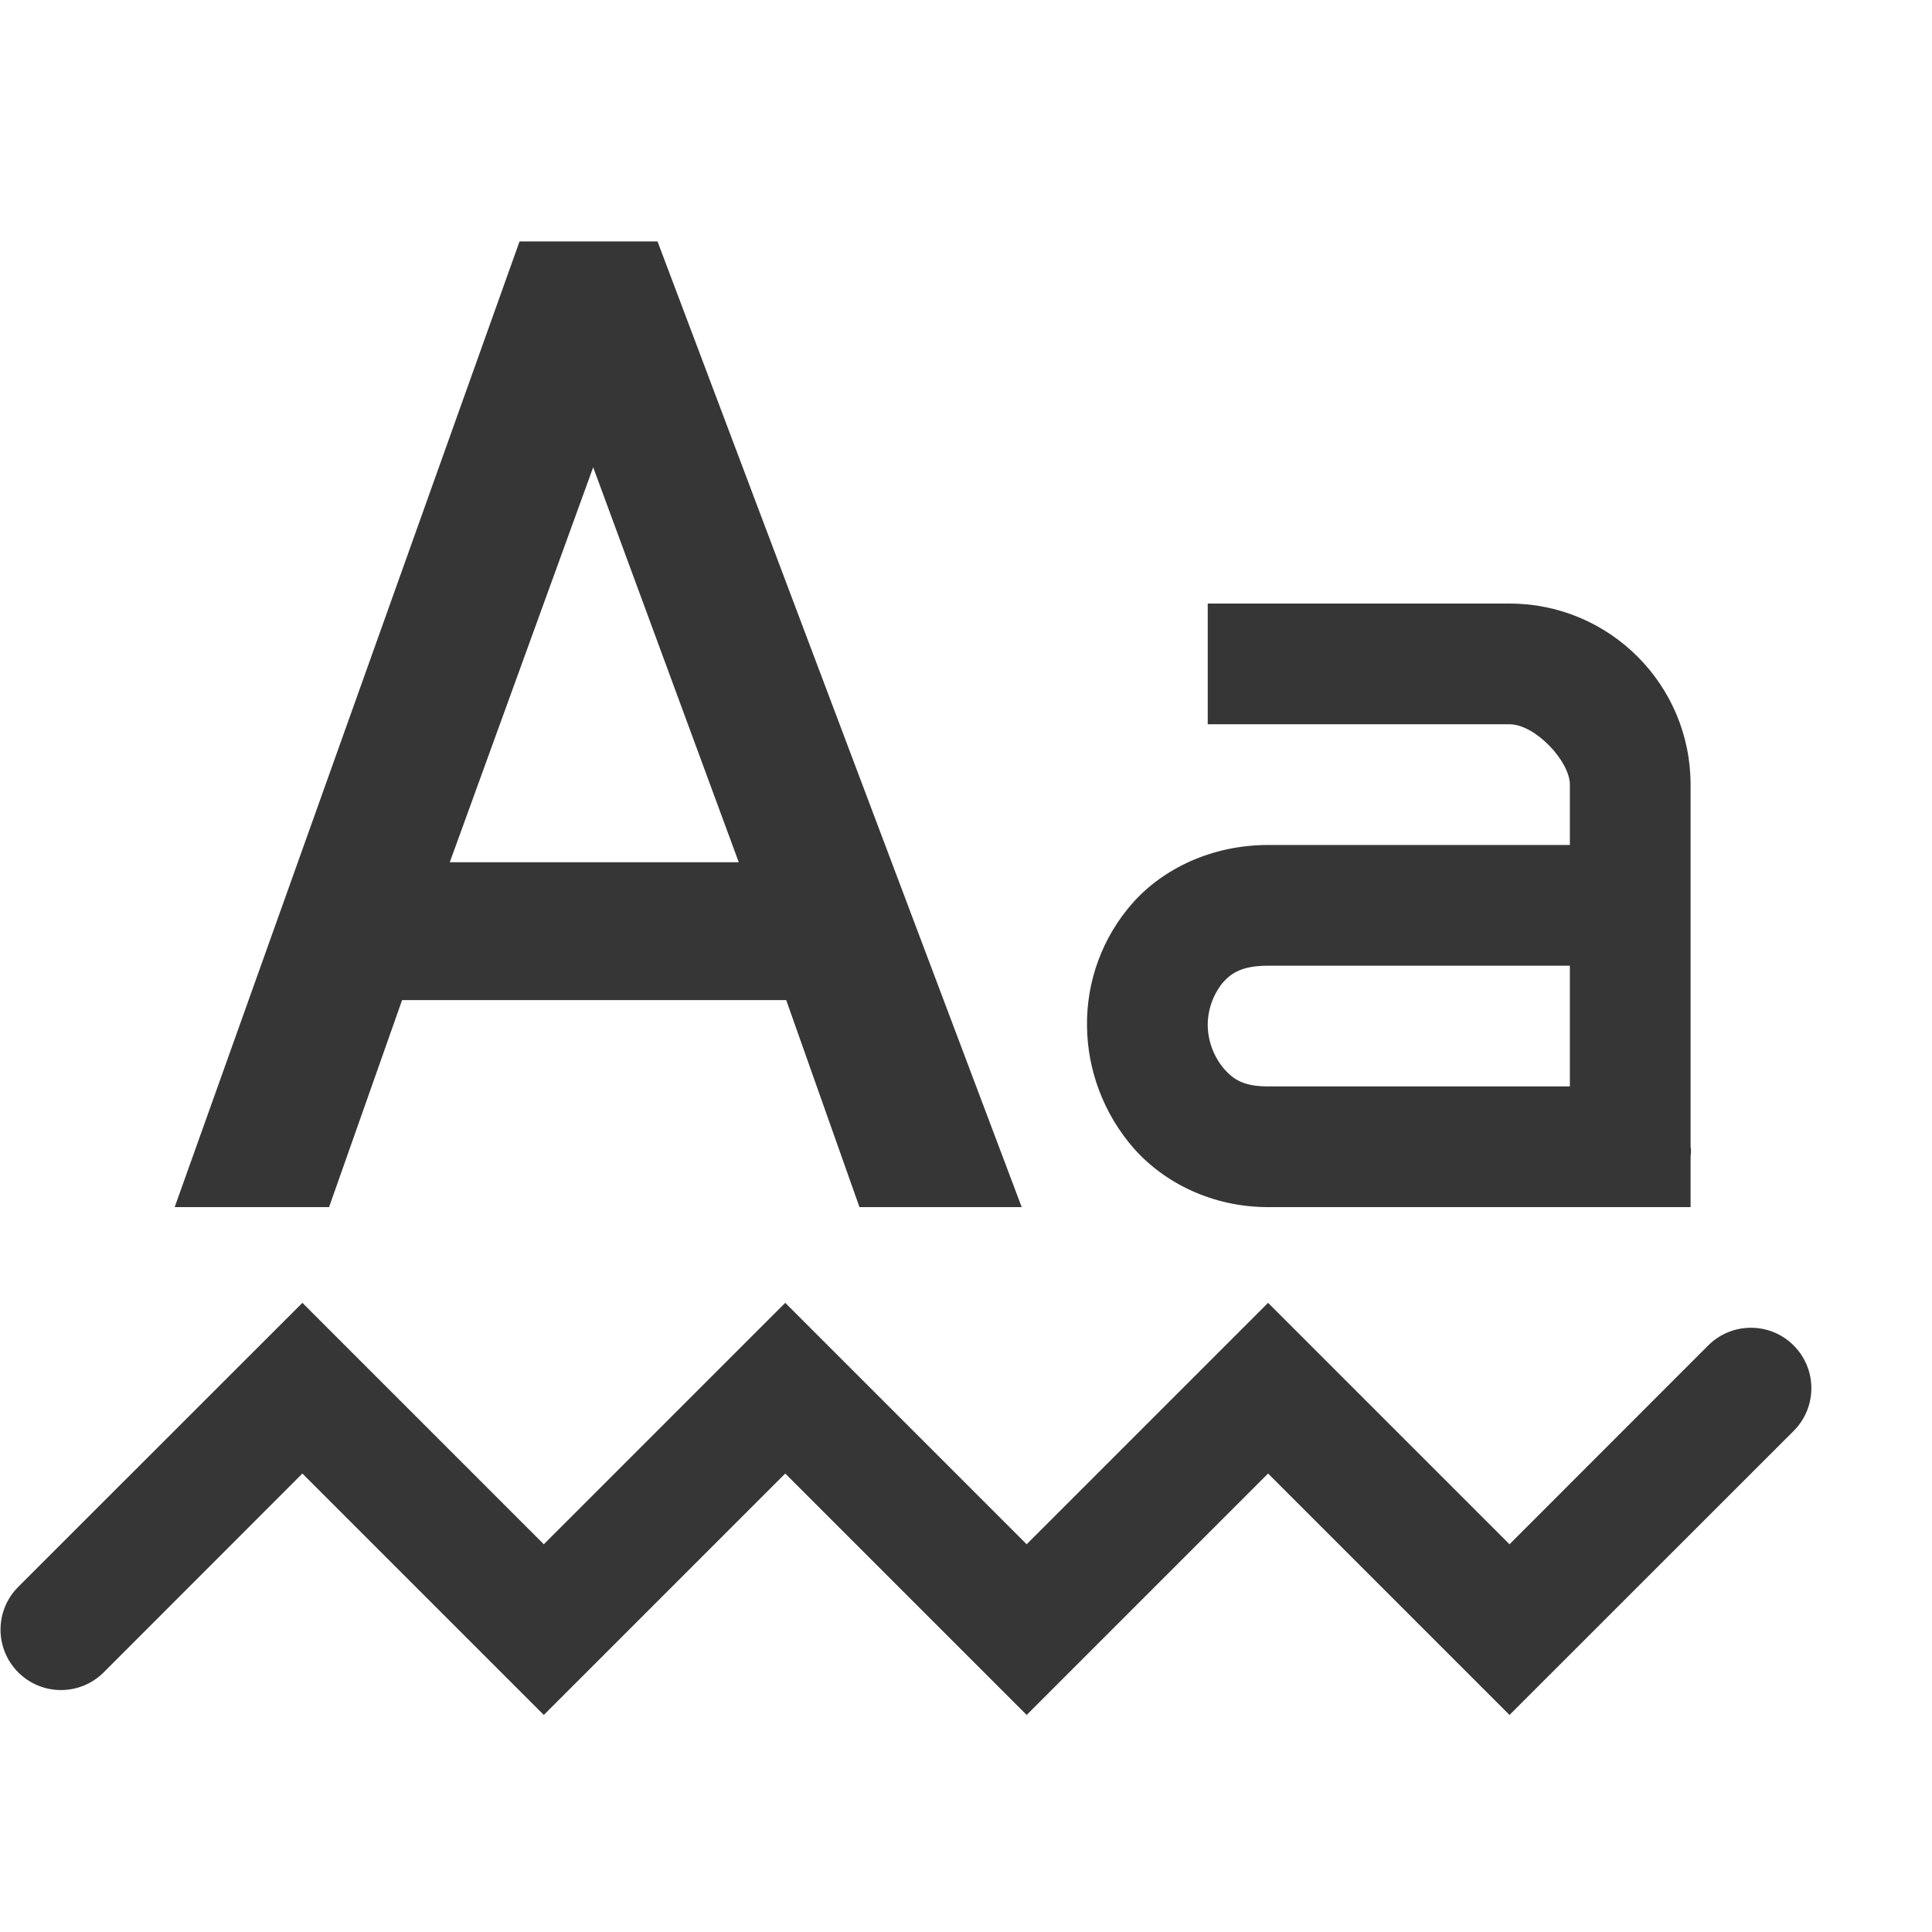
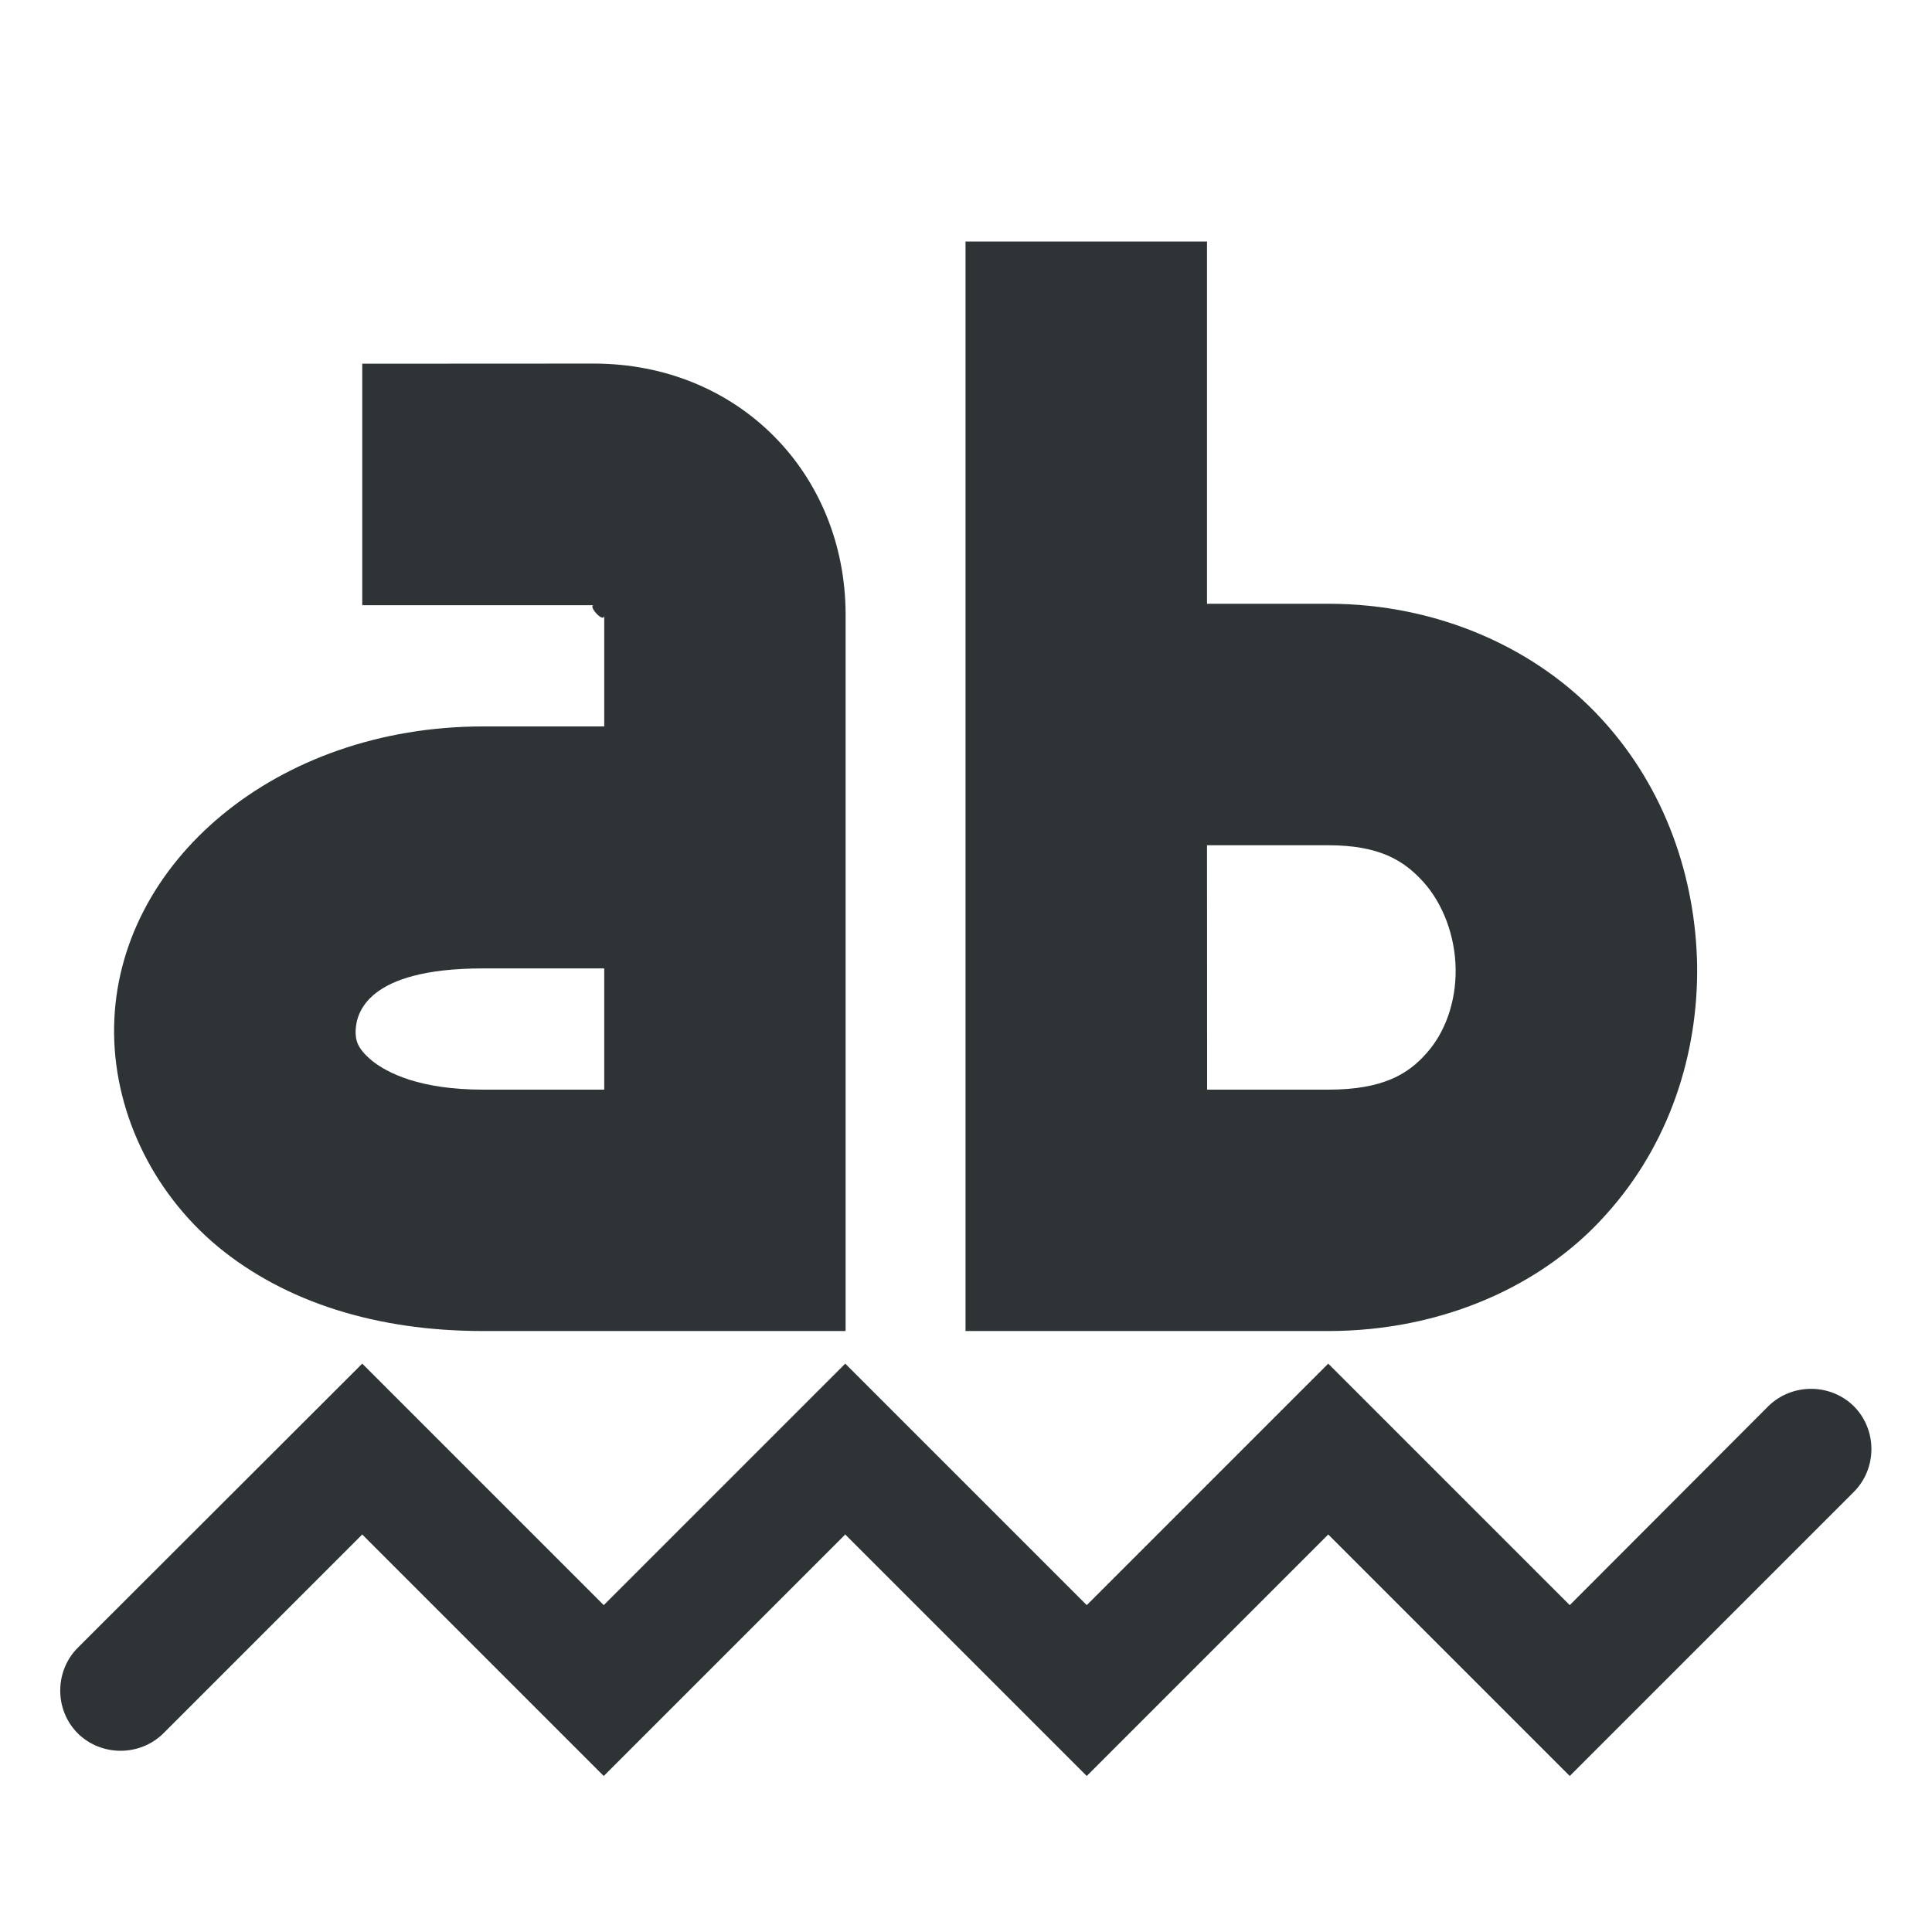
- <svg xmlns="http://www.w3.org/2000/svg" height="16" width="16.005">
-   <g transform="translate(-592.995 -105)">
-     <path d="M597.299 107l-2.857 8h1.279l.605-1.715h3.182l.607 1.715h1.344l-3.017-8zm.61 1.871l1.206 3.272h-2.394zM603 110v1h2.5c.214 0 .5.307.5.5v.5h-2.5c-.46 0-.868.192-1.125.484A1.509 1.509 0 0 0 602 113.5c.003.36.135.726.39 1.016.257.289.656.484 1.11.484h3.5v-.422c.008-.047 0-.078 0-.078v-3a1.5 1.5 0 0 0-1.5-1.5zm.5 3h2.5v1h-2.5c-.199 0-.283-.055-.36-.14a.572.572 0 0 1-.14-.36.56.56 0 0 1 .125-.36c.073-.082.164-.14.375-.14z" fill="#363636" />
-     <path color="#000" d="M595.5 115.793l-2.354 2.353a.5.5 0 1 0 .708.708l1.646-1.647 2 2 2-2 2 2 2-2 2 2 2.354-2.353a.5.5 0 1 0-.708-.708l-1.646 1.647-2-2-2 2-2-2-2 2z" fill="#363636" font-family="sans-serif" font-weight="400" overflow="visible" style="line-height:normal;font-variant-ligatures:normal;font-variant-position:normal;font-variant-caps:normal;font-variant-numeric:normal;font-variant-alternates:normal;font-feature-settings:normal;text-indent:0;text-align:start;text-decoration-line:none;text-decoration-style:solid;text-decoration-color:#000;text-transform:none;text-orientation:mixed;shape-padding:0;isolation:auto;mix-blend-mode:normal;marker:none" white-space="normal" />
+ <svg xmlns="http://www.w3.org/2000/svg" height="16px" viewBox="0 0 16 16" width="16px">
+   <g fill="#2e3436">
+     <path d="m 3 3.012 v 2 h 1.918 c -0.055 0 0.086 0.16 0.086 0.082 v 0.922 h -1.004 c -1.715 0 -3.031 1.129 -3.055 2.484 c -0.012 0.68 0.305 1.363 0.859 1.824 c 0.559 0.461 1.316 0.699 2.195 0.699 h 3.004 v -5.93 c 0 -1.172 -0.887 -2.082 -2.086 -2.082 z m 1 5.008 h 1.004 v 1.004 h -1.004 c -0.52 0 -0.793 -0.137 -0.922 -0.242 c -0.125 -0.105 -0.133 -0.172 -0.133 -0.242 c 0.004 -0.145 0.086 -0.52 1.055 -0.52 z m 0 0" />
+     <path d="m 7.996 2 v 9.023 h 3.004 c 0.938 0 1.77 -0.371 2.297 -0.961 c 0.531 -0.586 0.766 -1.336 0.758 -2.062 c -0.012 -0.73 -0.262 -1.469 -0.789 -2.043 c -0.527 -0.578 -1.344 -0.957 -2.266 -0.957 h -1.004 v -3 z m 2 5 h 1.004 c 0.422 0 0.625 0.125 0.785 0.301 c 0.164 0.18 0.266 0.449 0.27 0.723 c 0.004 0.277 -0.09 0.531 -0.242 0.699 c -0.148 0.168 -0.355 0.301 -0.812 0.301 h -1.004 z m 0 0" />
+     <path d="m 3 11.293 l -2.355 2.352 c -0.195 0.195 -0.195 0.516 0 0.711 c 0.195 0.191 0.512 0.191 0.707 0 l 1.648 -1.648 l 2 2 l 2 -2 l 2 2 l 2 -2 l 2 2 l 2.352 -2.352 c 0.195 -0.195 0.195 -0.516 0 -0.711 c -0.195 -0.191 -0.512 -0.191 -0.707 0 l -1.645 1.648 l -2 -2 l -2 2 l -2 -2 l -2 2 z m 0 0" />
  </g>
</svg>
